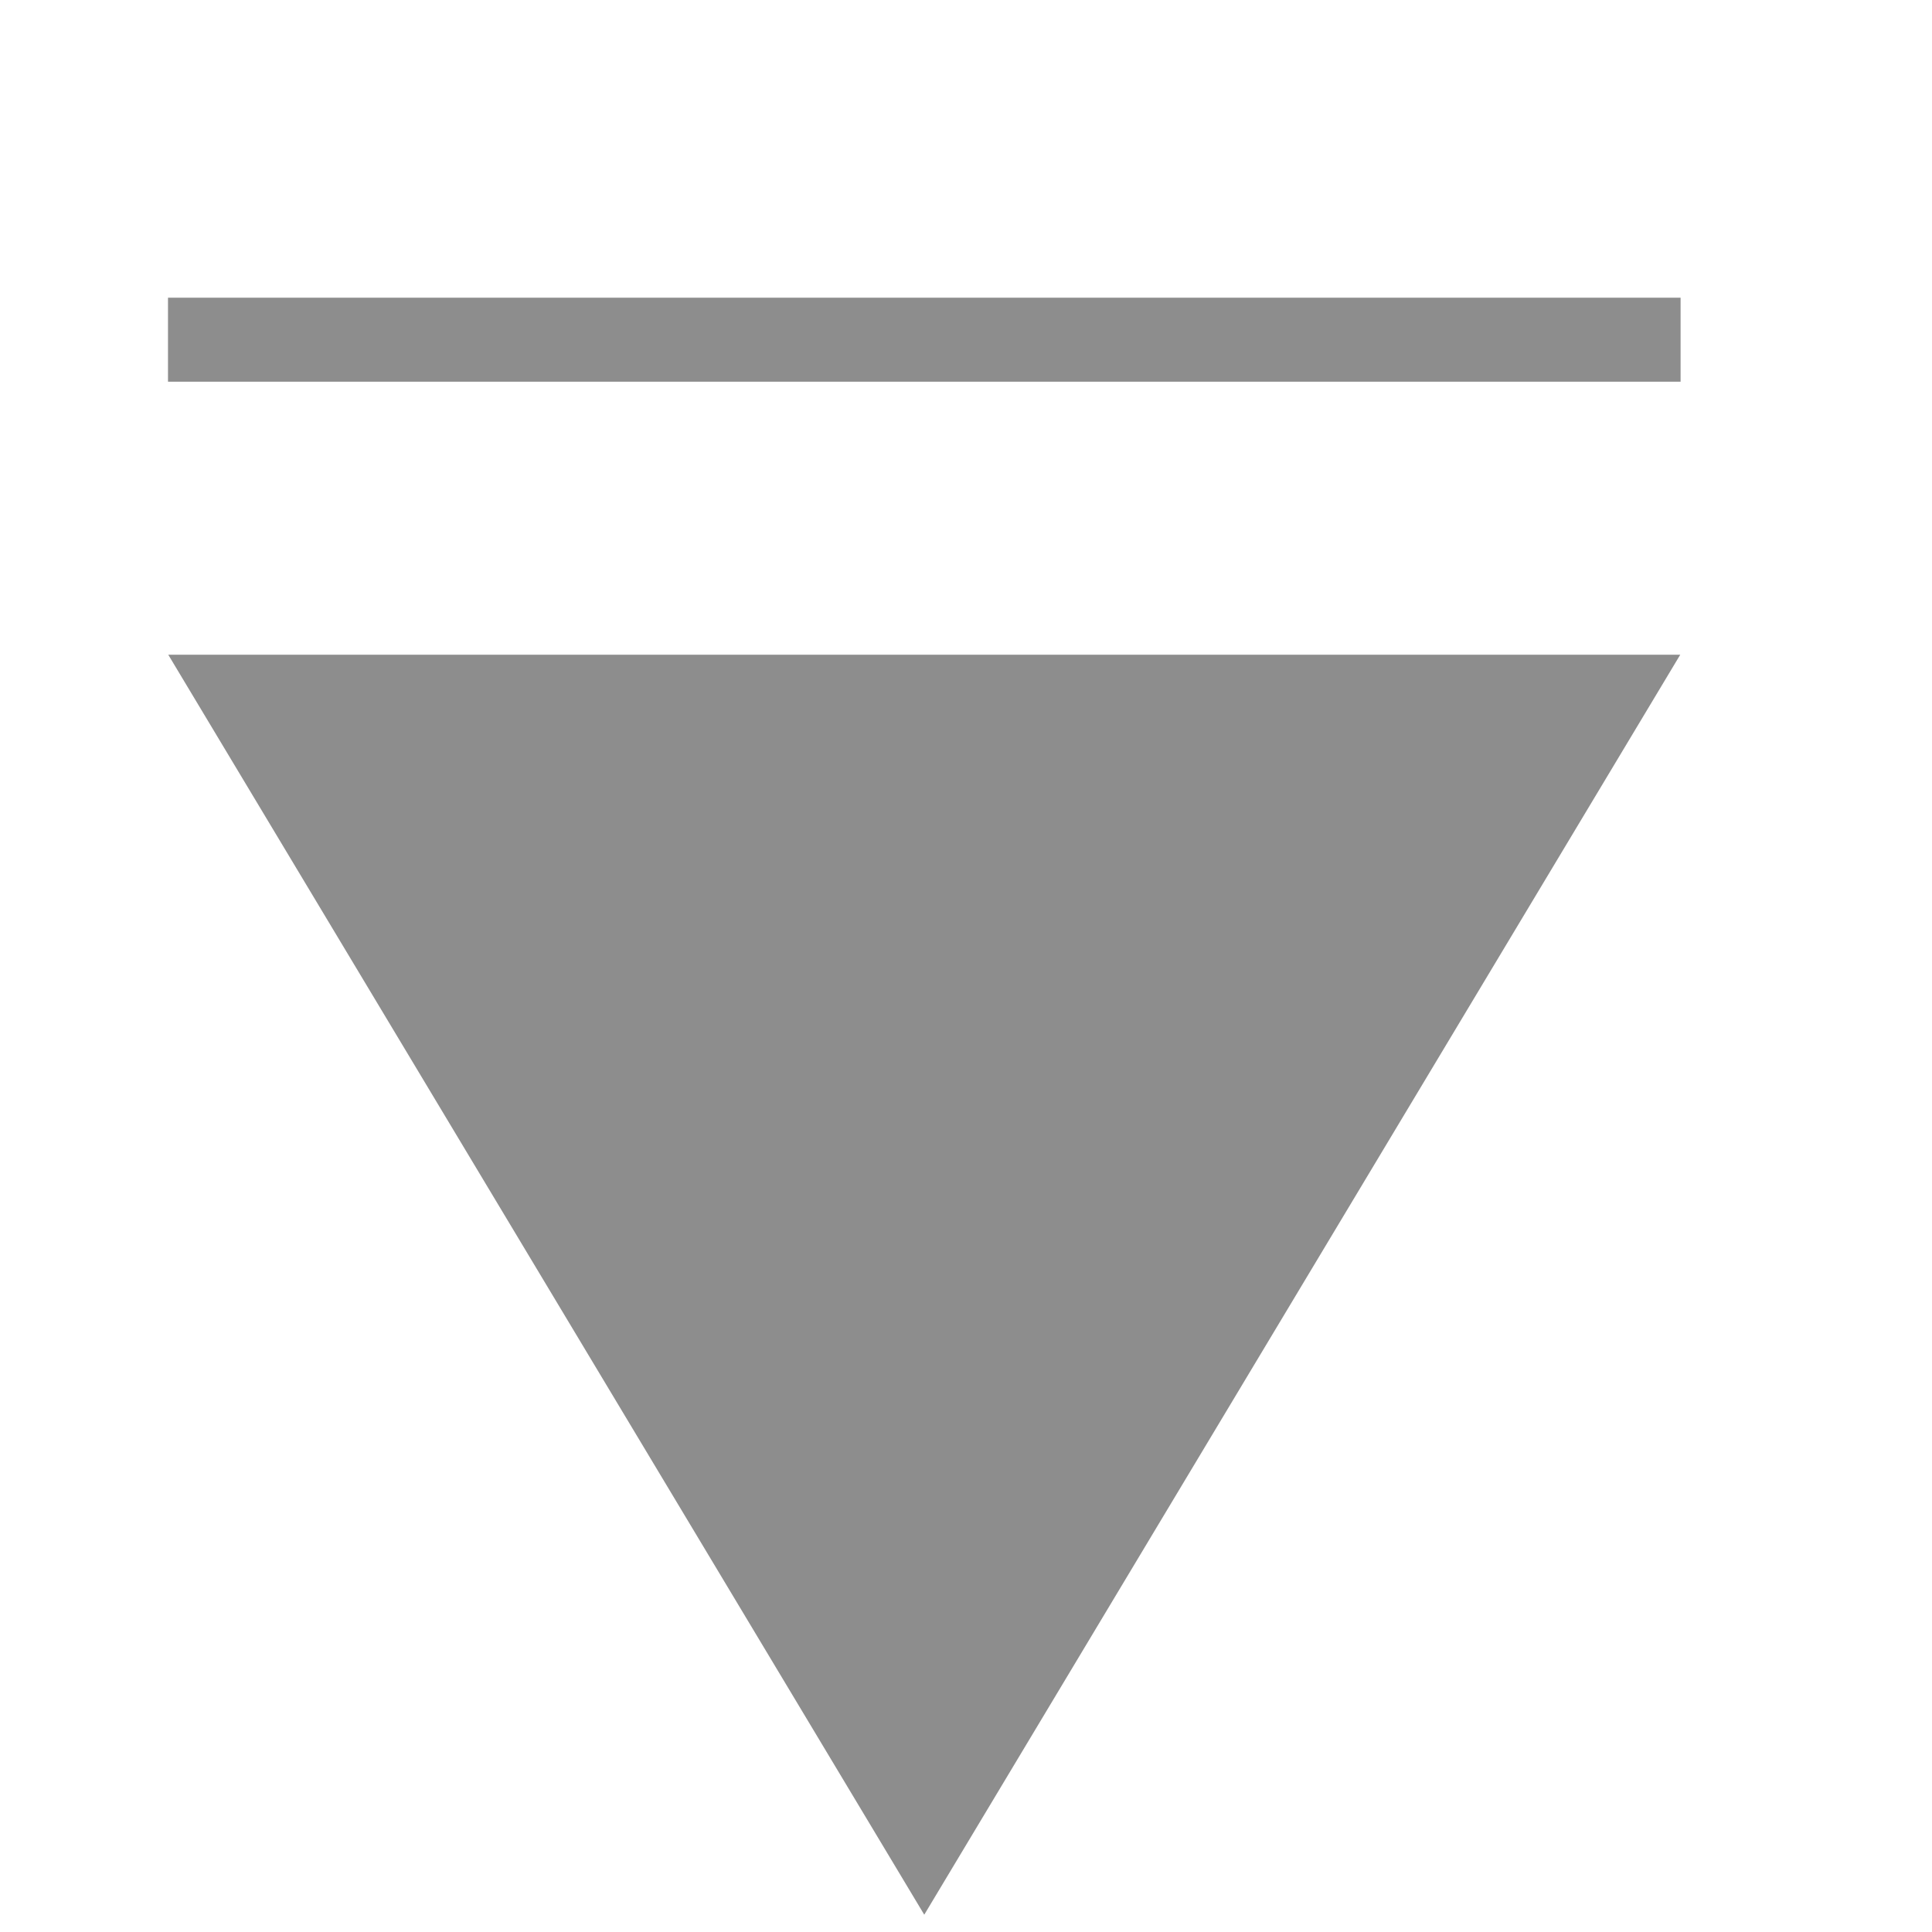
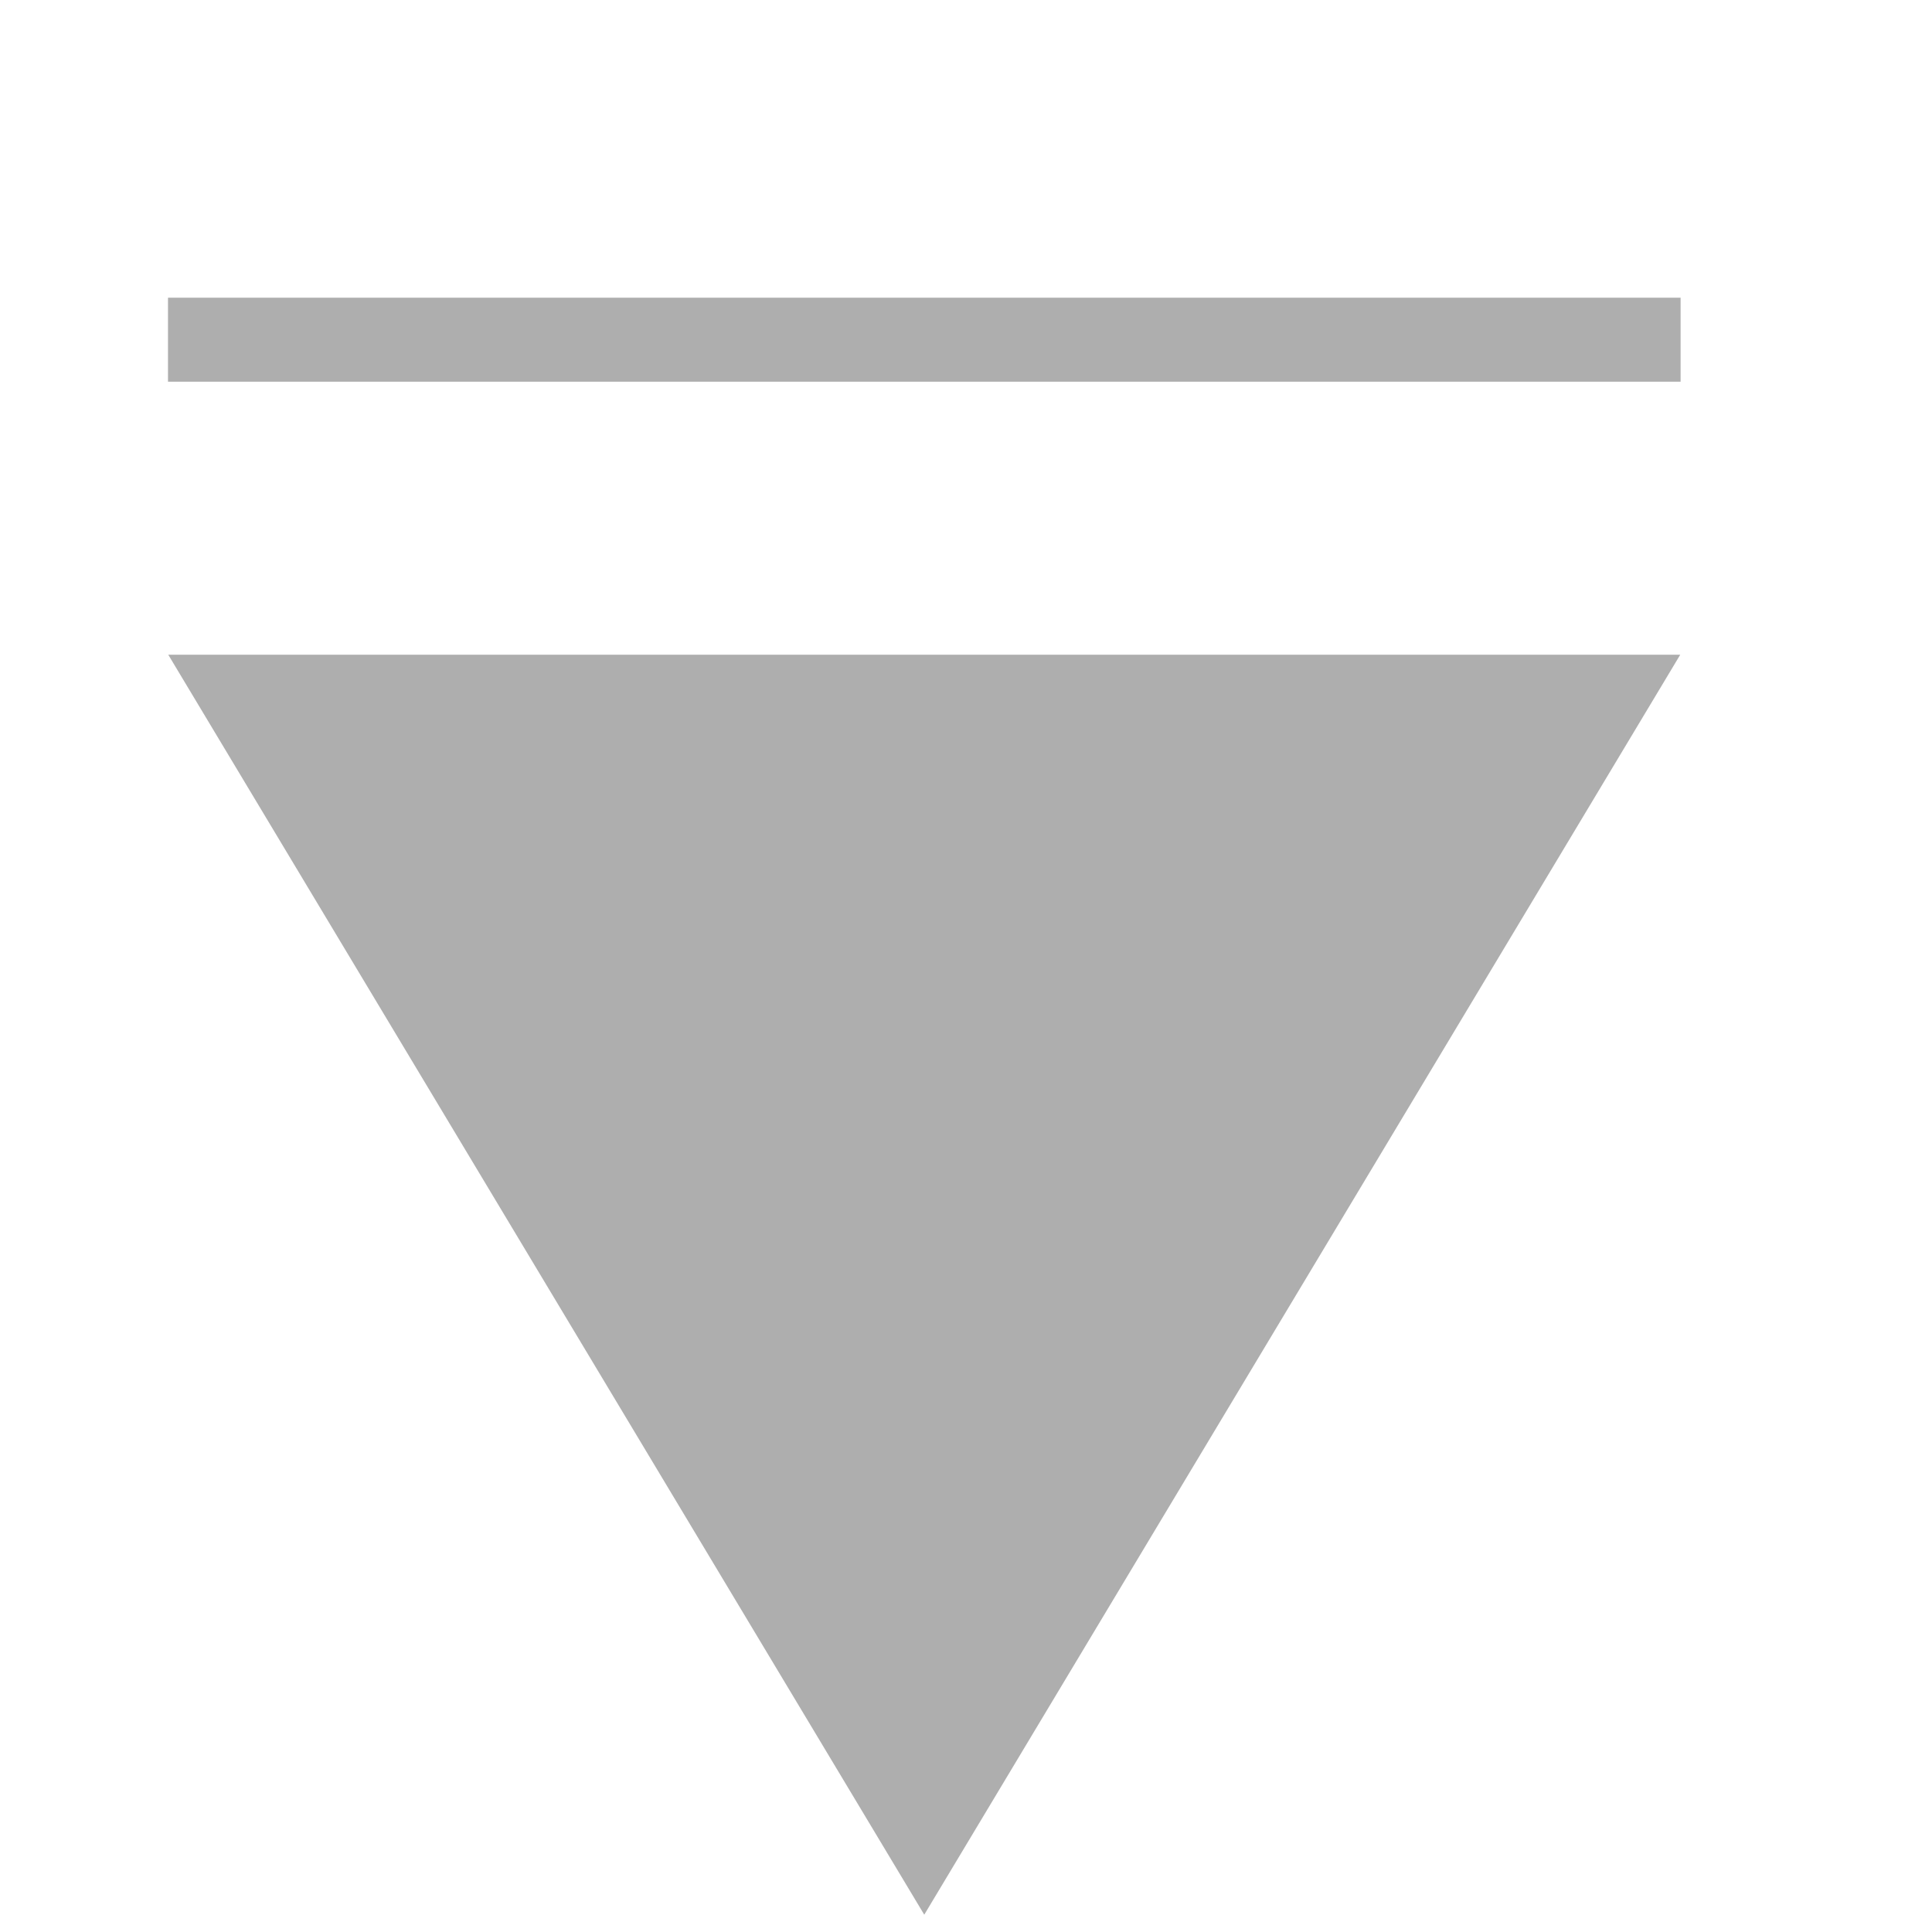
<svg xmlns="http://www.w3.org/2000/svg" width="23" height="23" viewBox="0 0 23 23" fill="none">
-   <path d="M20.003 7.794L11.003 22.794L2.003 7.794L20.003 7.794Z" fill="#8D8D8D" />
-   <path d="M2 4.044H20.007" stroke="#8D8D8D" />
+   <path d="M20.003 7.794L11.003 22.794L2.003 7.794L20.003 7.794Z" fill="#AEAEAE" />
+   <path d="M2 4.044H20.007" stroke="#AEAEAE" />
</svg>
